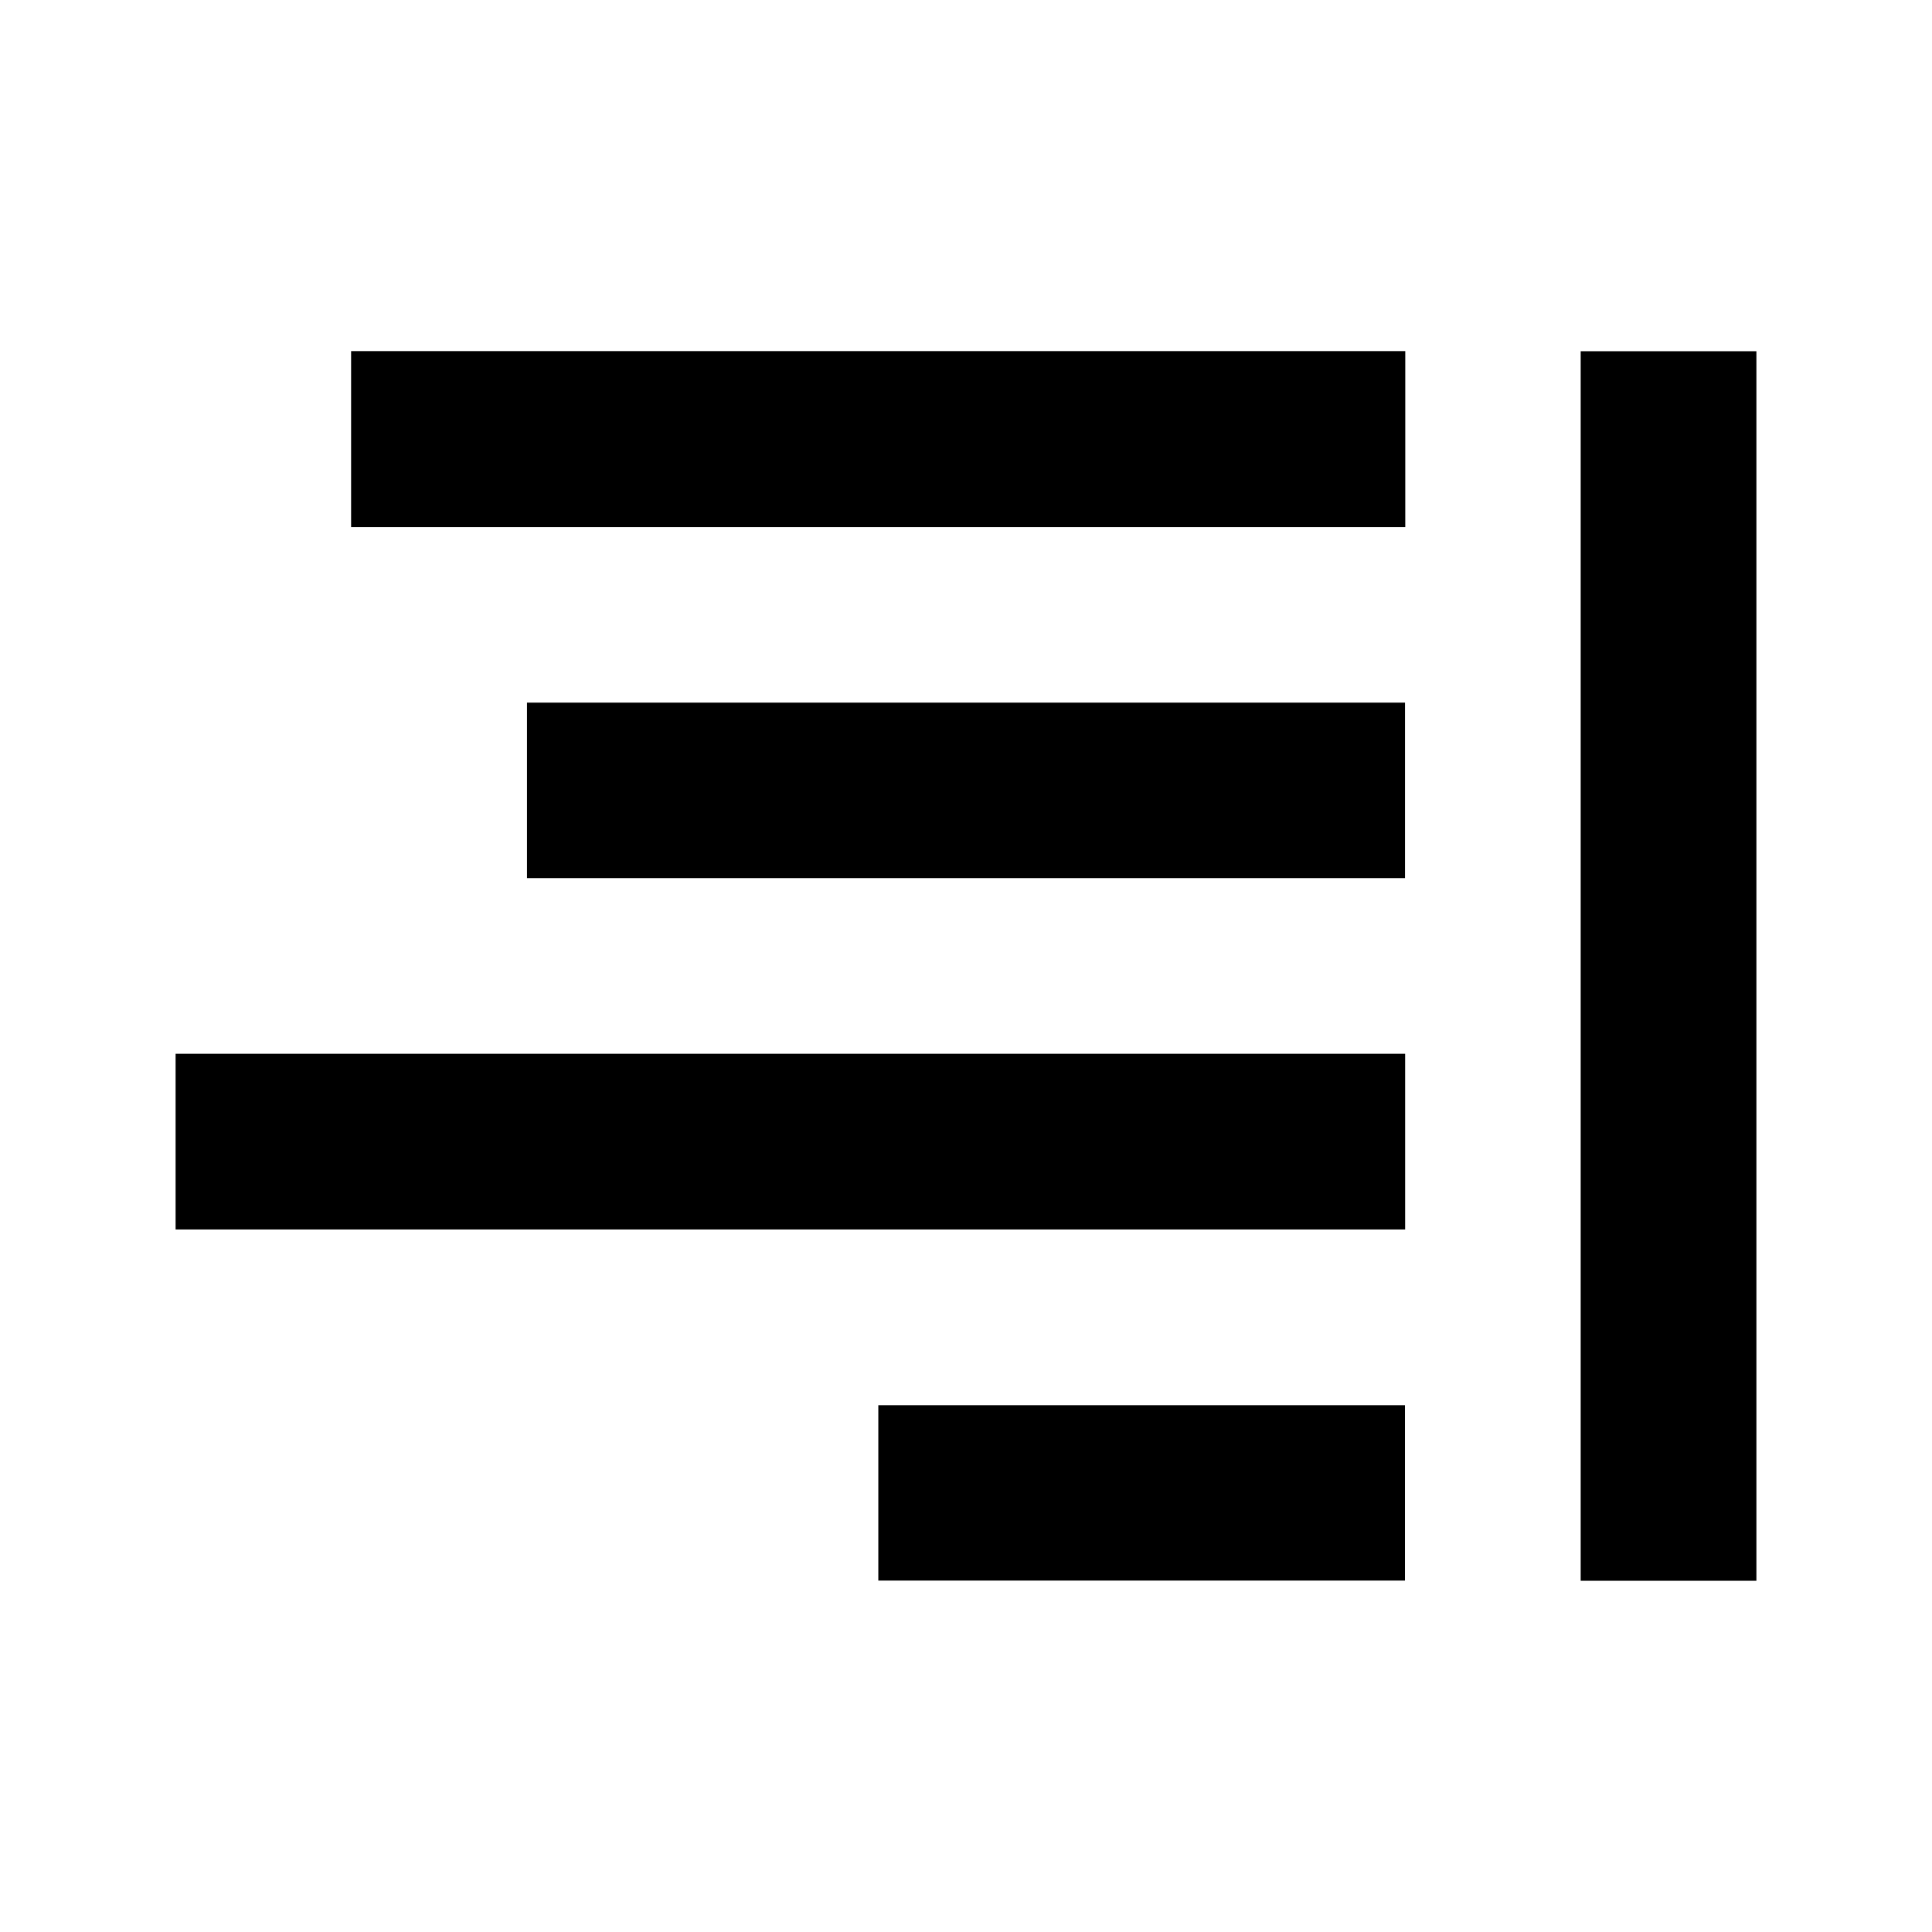
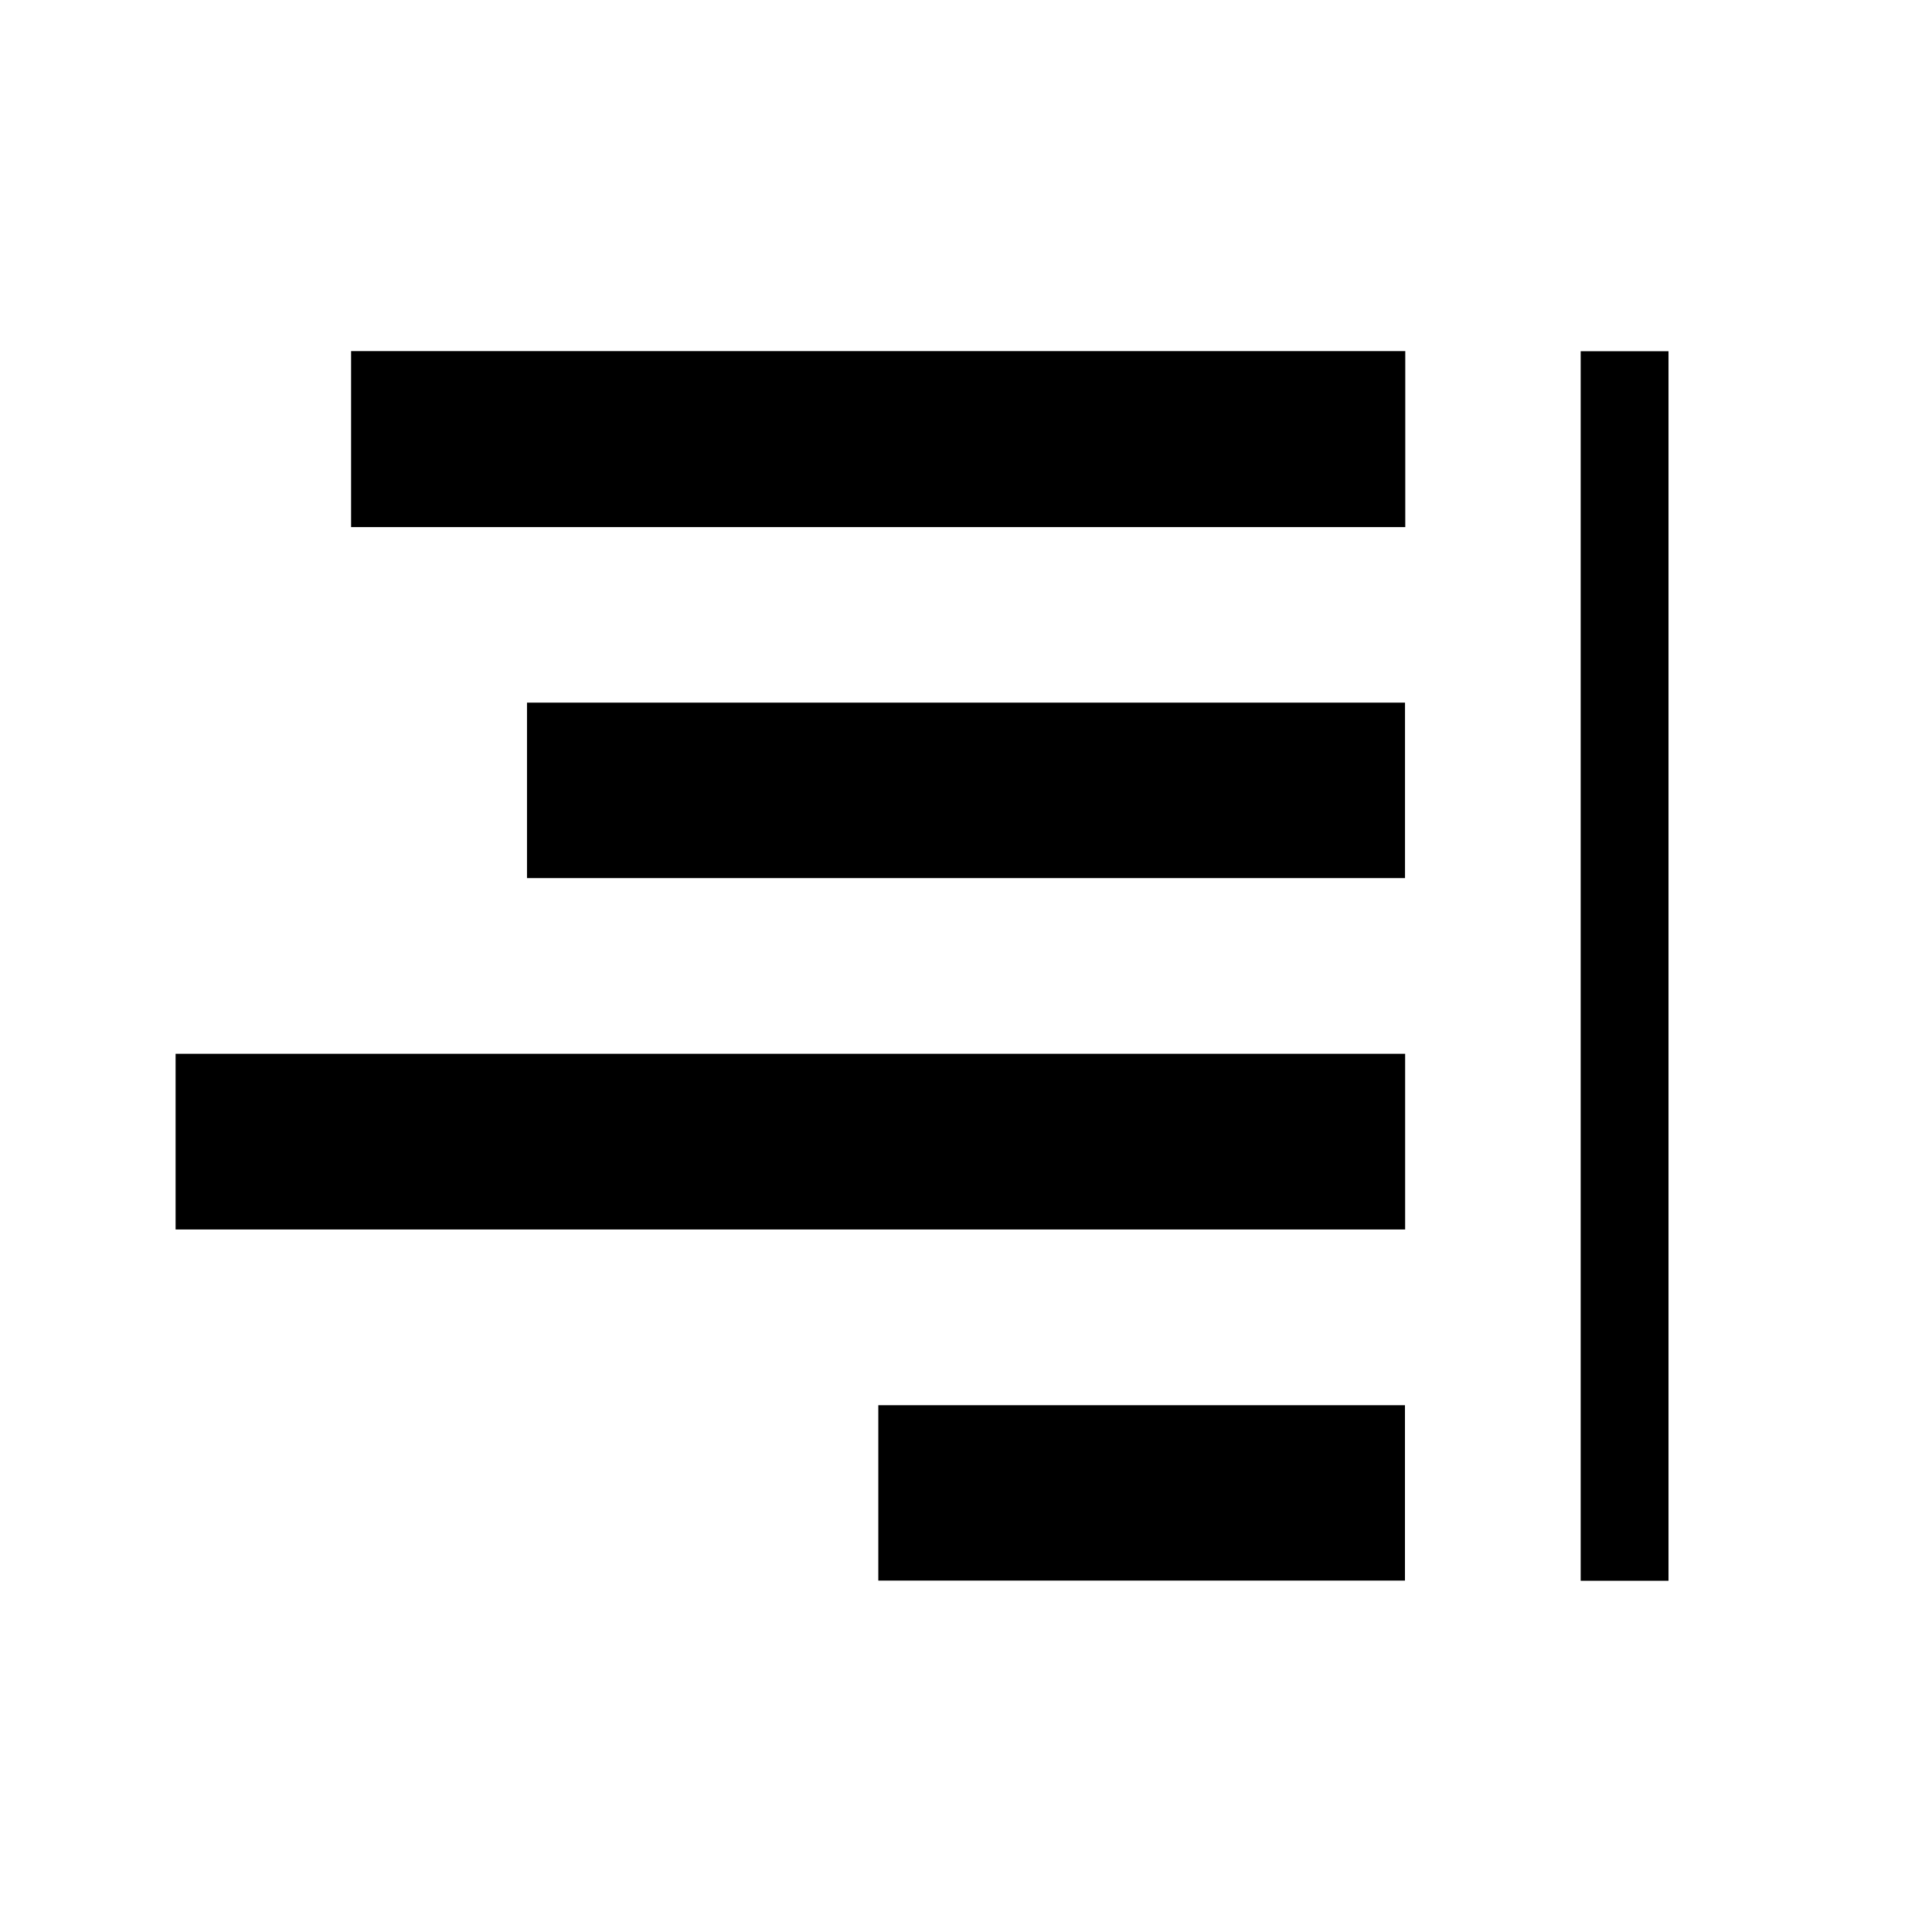
- <svg xmlns="http://www.w3.org/2000/svg" width="22" height="22" viewBox="0 0 22 22">
-   <path d="M-19.42 4.58h.84v12.84h-.84z" style="fill:#000;stroke:#000;stroke-width:1.161;paint-order:fill markers stroke" transform="scale(-1 1)" />
-   <path d="M4.55 4.55h.9v10.9h-.9z" style="fill:#000;stroke:#000;stroke-width:1.104;paint-order:fill markers stroke" transform="matrix(0 1 1 0 0 0)" />
-   <path d="M8.52 6.52h.96v8.96h-.96z" style="fill:#000;stroke:#000;stroke-width:1.038;paint-order:fill markers stroke" transform="matrix(0 1 1 0 0 0)" />
-   <path d="M12.58 2.58h.84v12.84h-.84z" style="fill:#000;stroke:#000;stroke-width:1.161;paint-order:fill markers stroke" transform="matrix(0 1 1 0 0 0)" />
-   <path d="M16.43 10.43h1.14v5.14h-1.14z" style="fill:#000;stroke:#000;stroke-width:.857;paint-order:fill markers stroke" transform="matrix(0 1 1 0 0 0)" />
+ <svg xmlns="http://www.w3.org/2000/svg" width="22" height="22" version="1.1" viewBox="0 0 22 22">
+   <g stroke="#000">
+     <path d="m18.648 4.351h-0.297v13.298h0.297z" stroke-width=".703" style="paint-order:fill markers stroke" />
+     <path transform="matrix(0 1 1 0 0 0)" d="M4.55 4.55h.9v10.9h-.9z" stroke-width="1.104" style="paint-order:fill markers stroke" />
+     <path transform="matrix(0 1 1 0 0 0)" d="M8.52 6.52h.96v8.96h-.96z" stroke-width="1.038" style="paint-order:fill markers stroke" />
+     <path transform="matrix(0 1 1 0 0 0)" d="M12.58 2.58h.84v12.84h-.84z" stroke-width="1.161" style="paint-order:fill markers stroke" />
+     <path transform="matrix(0 1 1 0 0 0)" d="m16.43 10.43h1.14v5.14h-1.14z" stroke-width=".857" style="paint-order:fill markers stroke" />
+   </g>
</svg>
